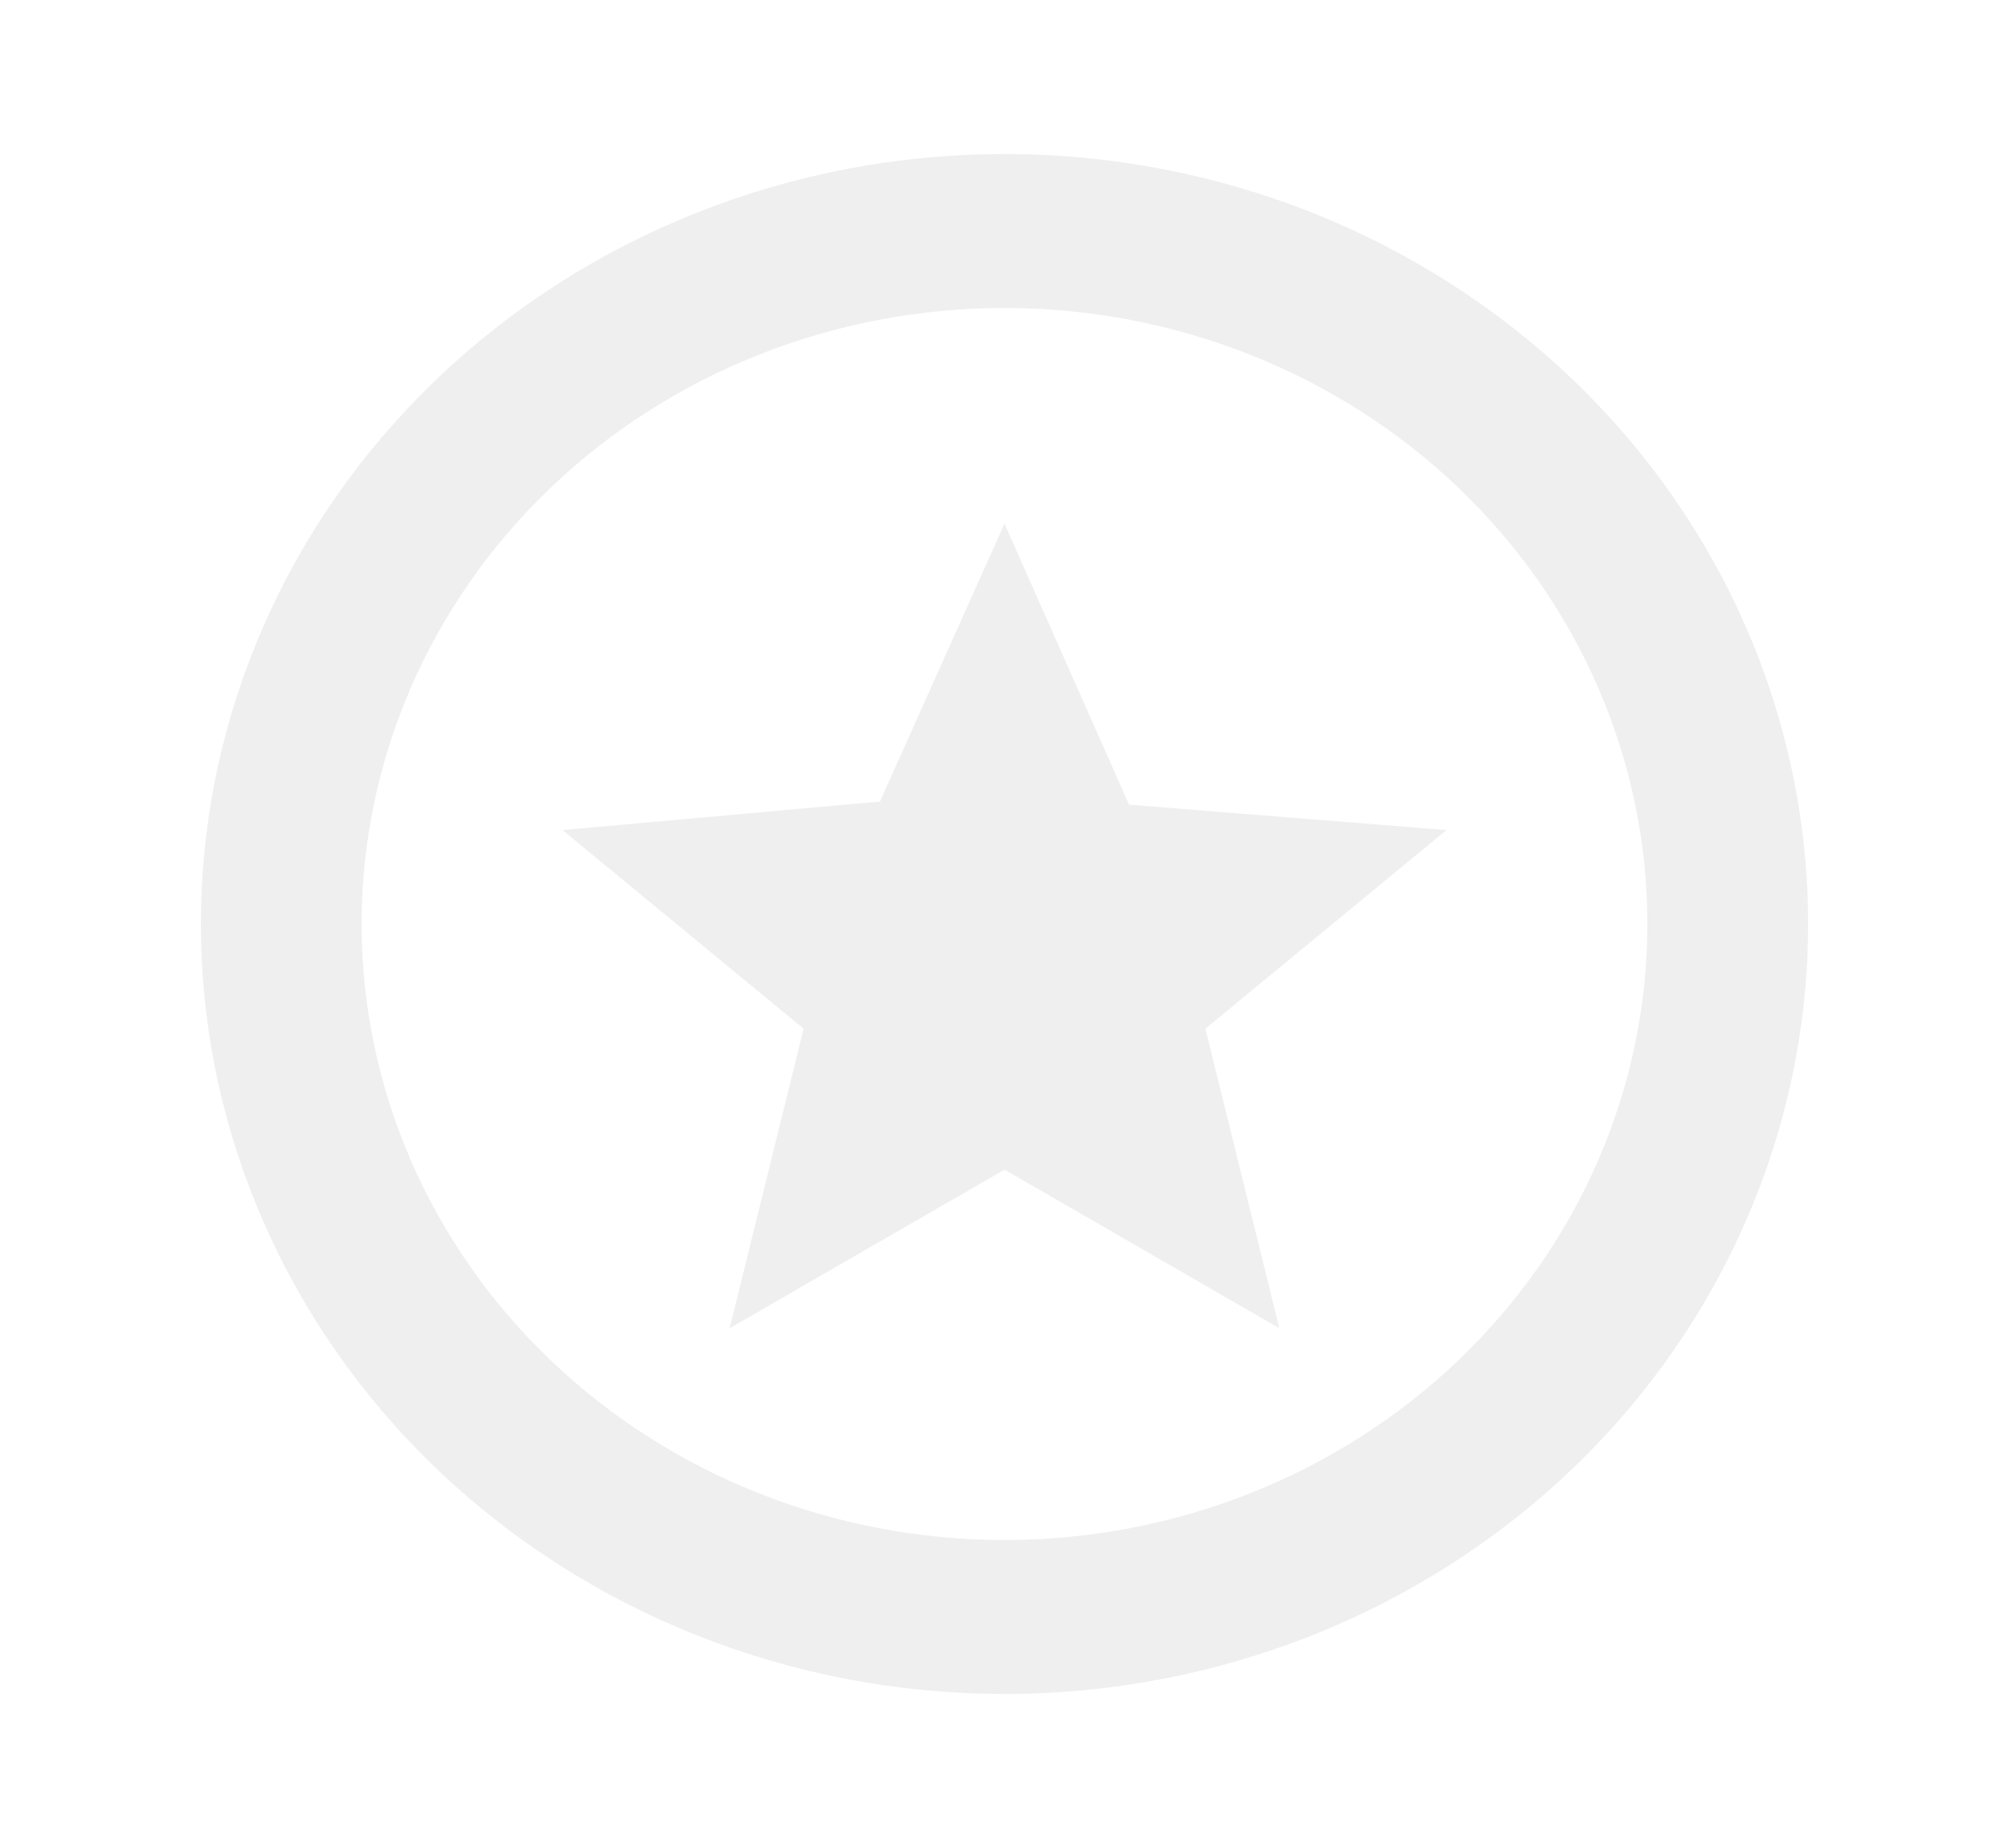
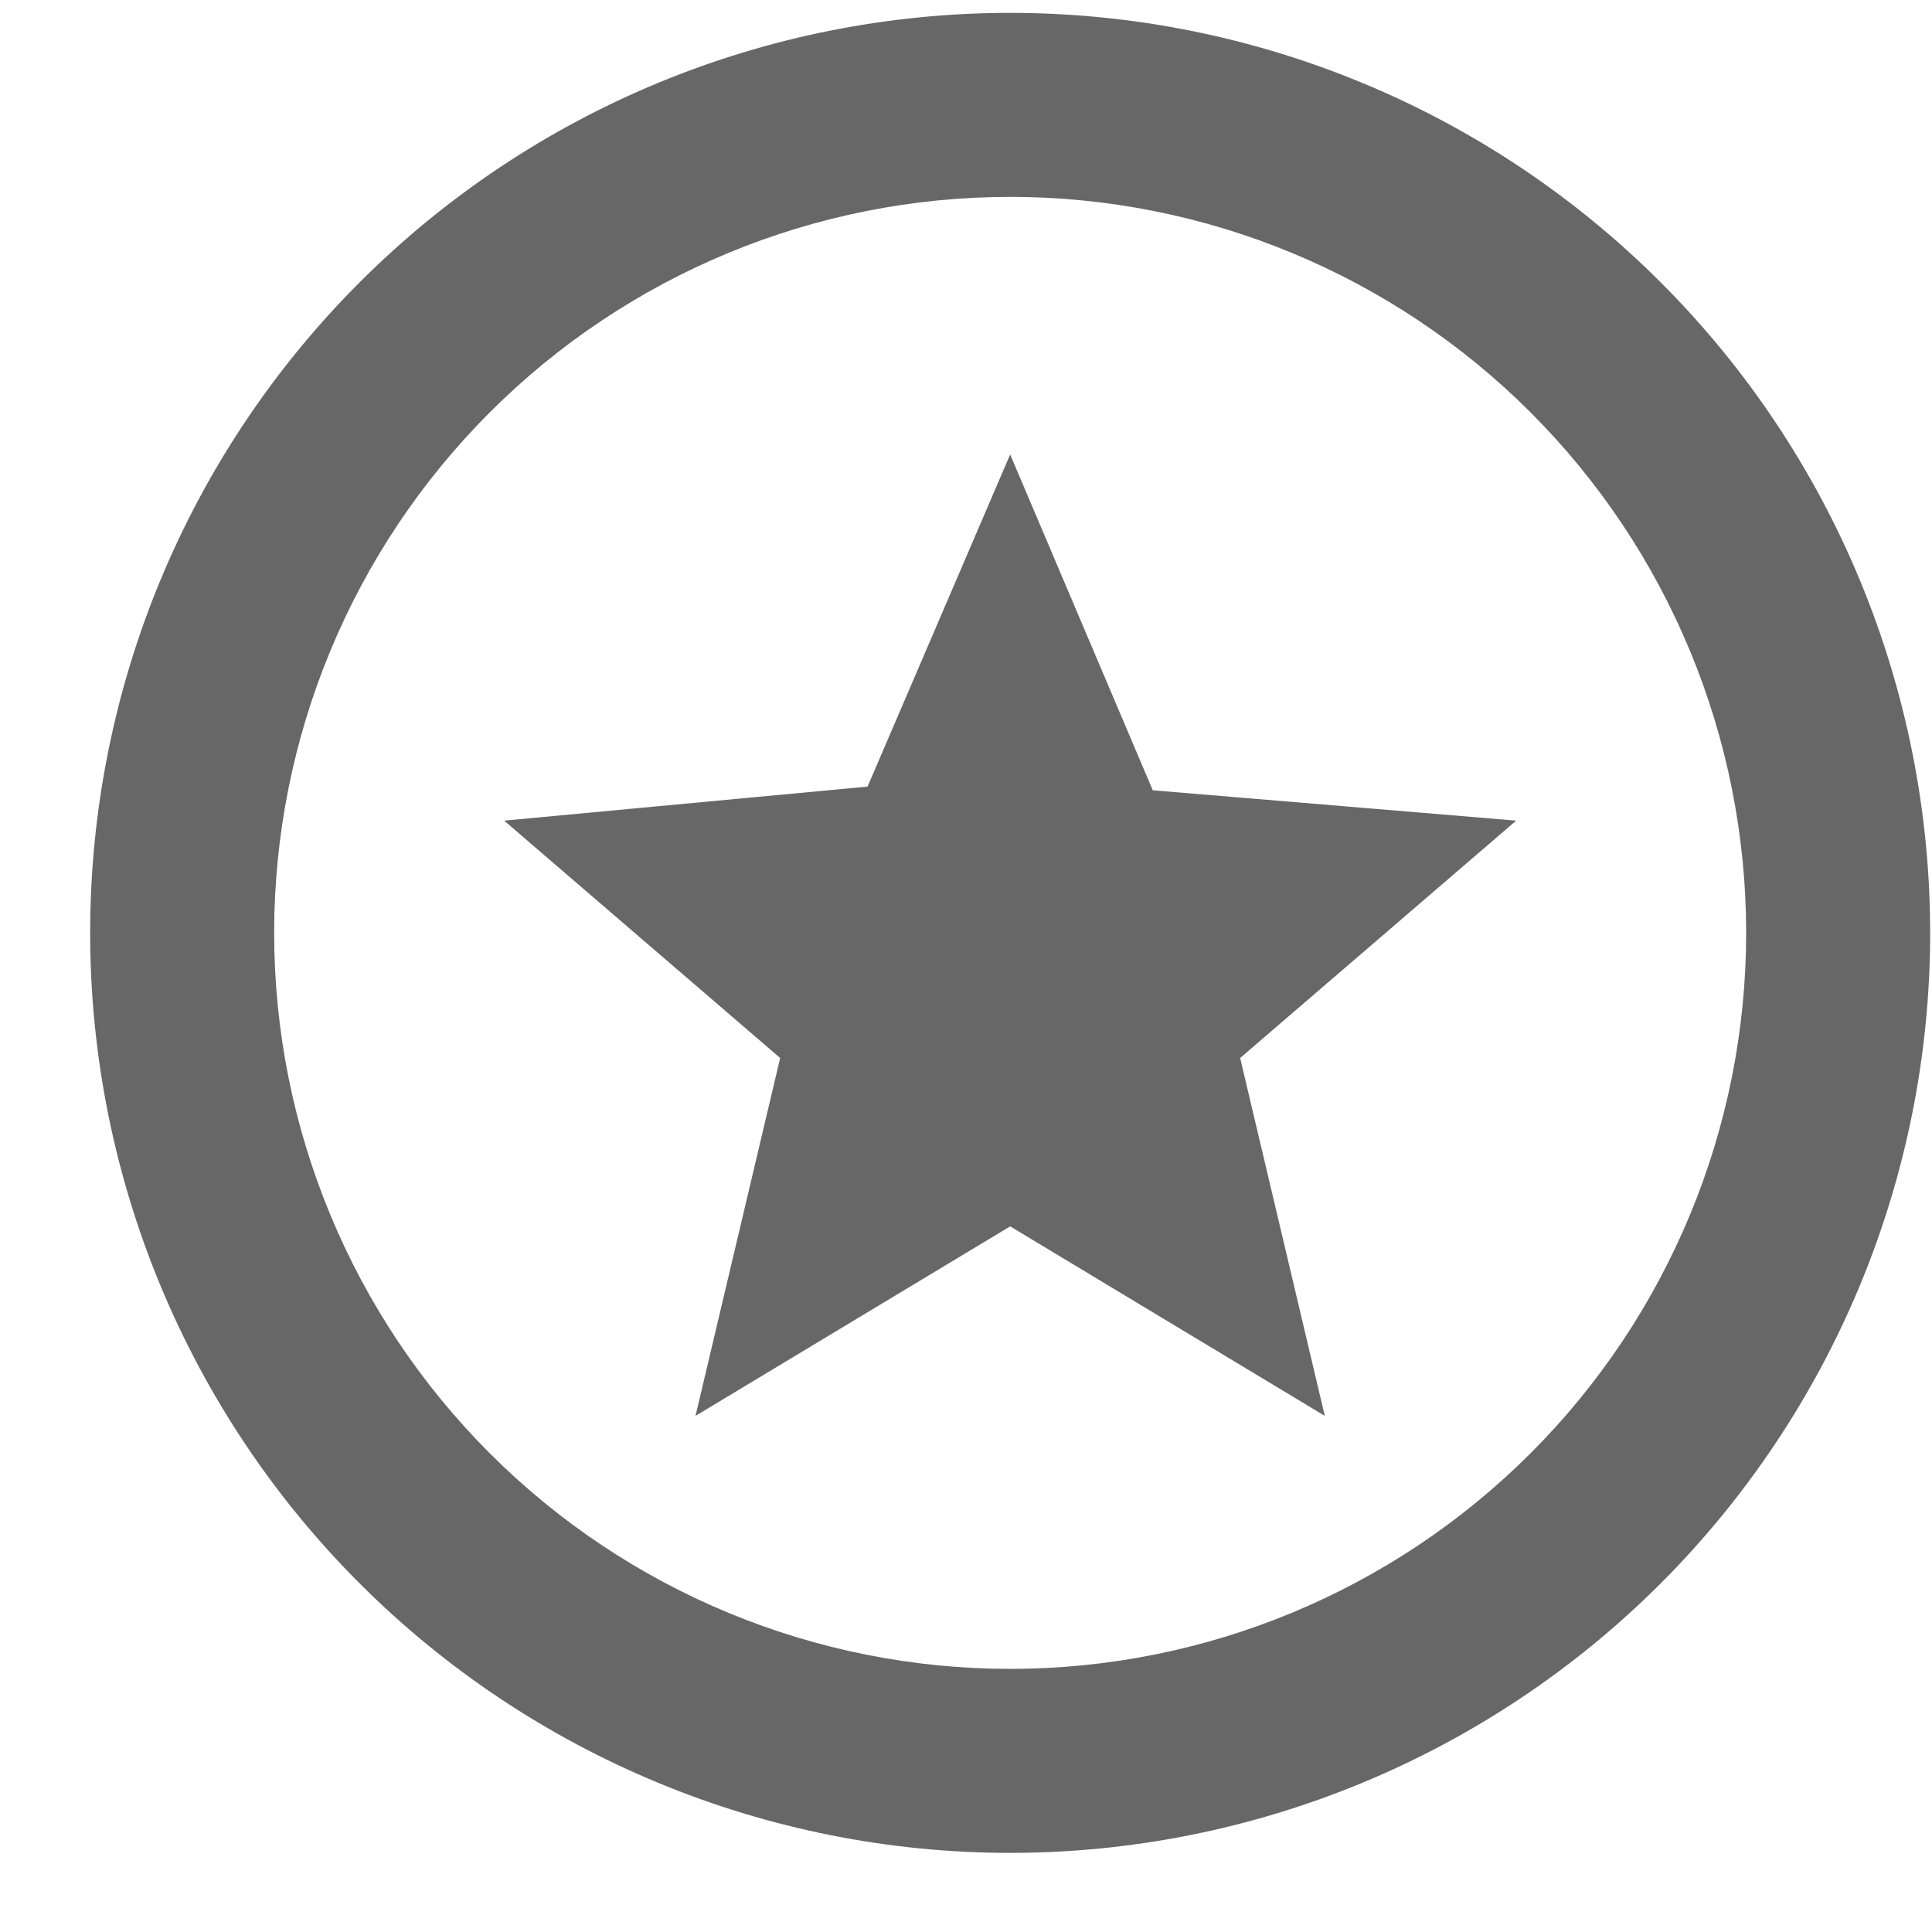
- <svg xmlns="http://www.w3.org/2000/svg" width="25" height="23" viewBox="0 0 25 23" fill="none">
-   <path d="M9.08 16.531L10 12.803L7 10.331L10.95 9.976L12.5 6.517L14.05 10.015L18 10.331L15 12.803L15.92 16.531L12.5 14.557L9.08 16.531ZM12.5 1.917C13.813 1.917 15.114 2.165 16.327 2.646C17.54 3.128 18.642 3.834 19.571 4.724C20.5 5.613 21.236 6.67 21.739 7.833C22.241 8.995 22.5 10.242 22.5 11.5C22.5 14.042 21.446 16.479 19.571 18.276C17.696 20.074 15.152 21.083 12.5 21.083C11.187 21.083 9.886 20.835 8.673 20.354C7.46 19.872 6.358 19.166 5.429 18.276C3.554 16.479 2.5 14.042 2.5 11.5C2.5 8.958 3.554 6.521 5.429 4.724C7.304 2.926 9.848 1.917 12.5 1.917ZM12.5 3.833C10.378 3.833 8.343 4.641 6.843 6.079C5.343 7.517 4.5 9.467 4.5 11.5C4.5 13.533 5.343 15.483 6.843 16.921C8.343 18.359 10.378 19.167 12.5 19.167C14.622 19.167 16.657 18.359 18.157 16.921C19.657 15.483 20.5 13.533 20.5 11.5C20.5 9.467 19.657 7.517 18.157 6.079C16.657 4.641 14.622 3.833 12.5 3.833Z" fill="#EFEFEF" />
+ <svg xmlns="http://www.w3.org/2000/svg" width="21" height="21" viewBox="0 0 21 21" fill="none">
+   <path d="M7.56 15.39L8.48 11.5L5.48 8.92L9.43 8.55L10.98 4.94L12.53 8.59L16.48 8.92L13.48 11.5L14.4 15.39L10.98 13.33L7.56 15.39ZM10.98 0.14C12.293 0.14 13.594 0.398 14.807 0.901C16.02 1.403 17.122 2.14 18.051 3.069C18.98 3.997 19.716 5.099 20.219 6.313C20.721 7.526 20.98 8.826 20.98 10.14C20.98 12.792 19.926 15.335 18.051 17.211C16.176 19.086 13.632 20.14 10.98 20.14C9.667 20.14 8.366 19.881 7.153 19.378C5.94 18.876 4.837 18.139 3.909 17.211C2.033 15.335 0.98 12.792 0.98 10.14C0.98 7.487 2.033 4.944 3.909 3.069C5.784 1.193 8.328 0.14 10.98 0.14ZM10.98 2.14C8.858 2.14 6.823 2.982 5.323 4.483C3.823 5.983 2.98 8.018 2.98 10.14C2.98 12.261 3.823 14.296 5.323 15.796C6.823 17.297 8.858 18.14 10.98 18.14C13.102 18.14 15.136 17.297 16.637 15.796C18.137 14.296 18.98 12.261 18.98 10.14C18.98 8.018 18.137 5.983 16.637 4.483C15.136 2.982 13.102 2.14 10.98 2.14Z" fill="#676767" />
</svg>
